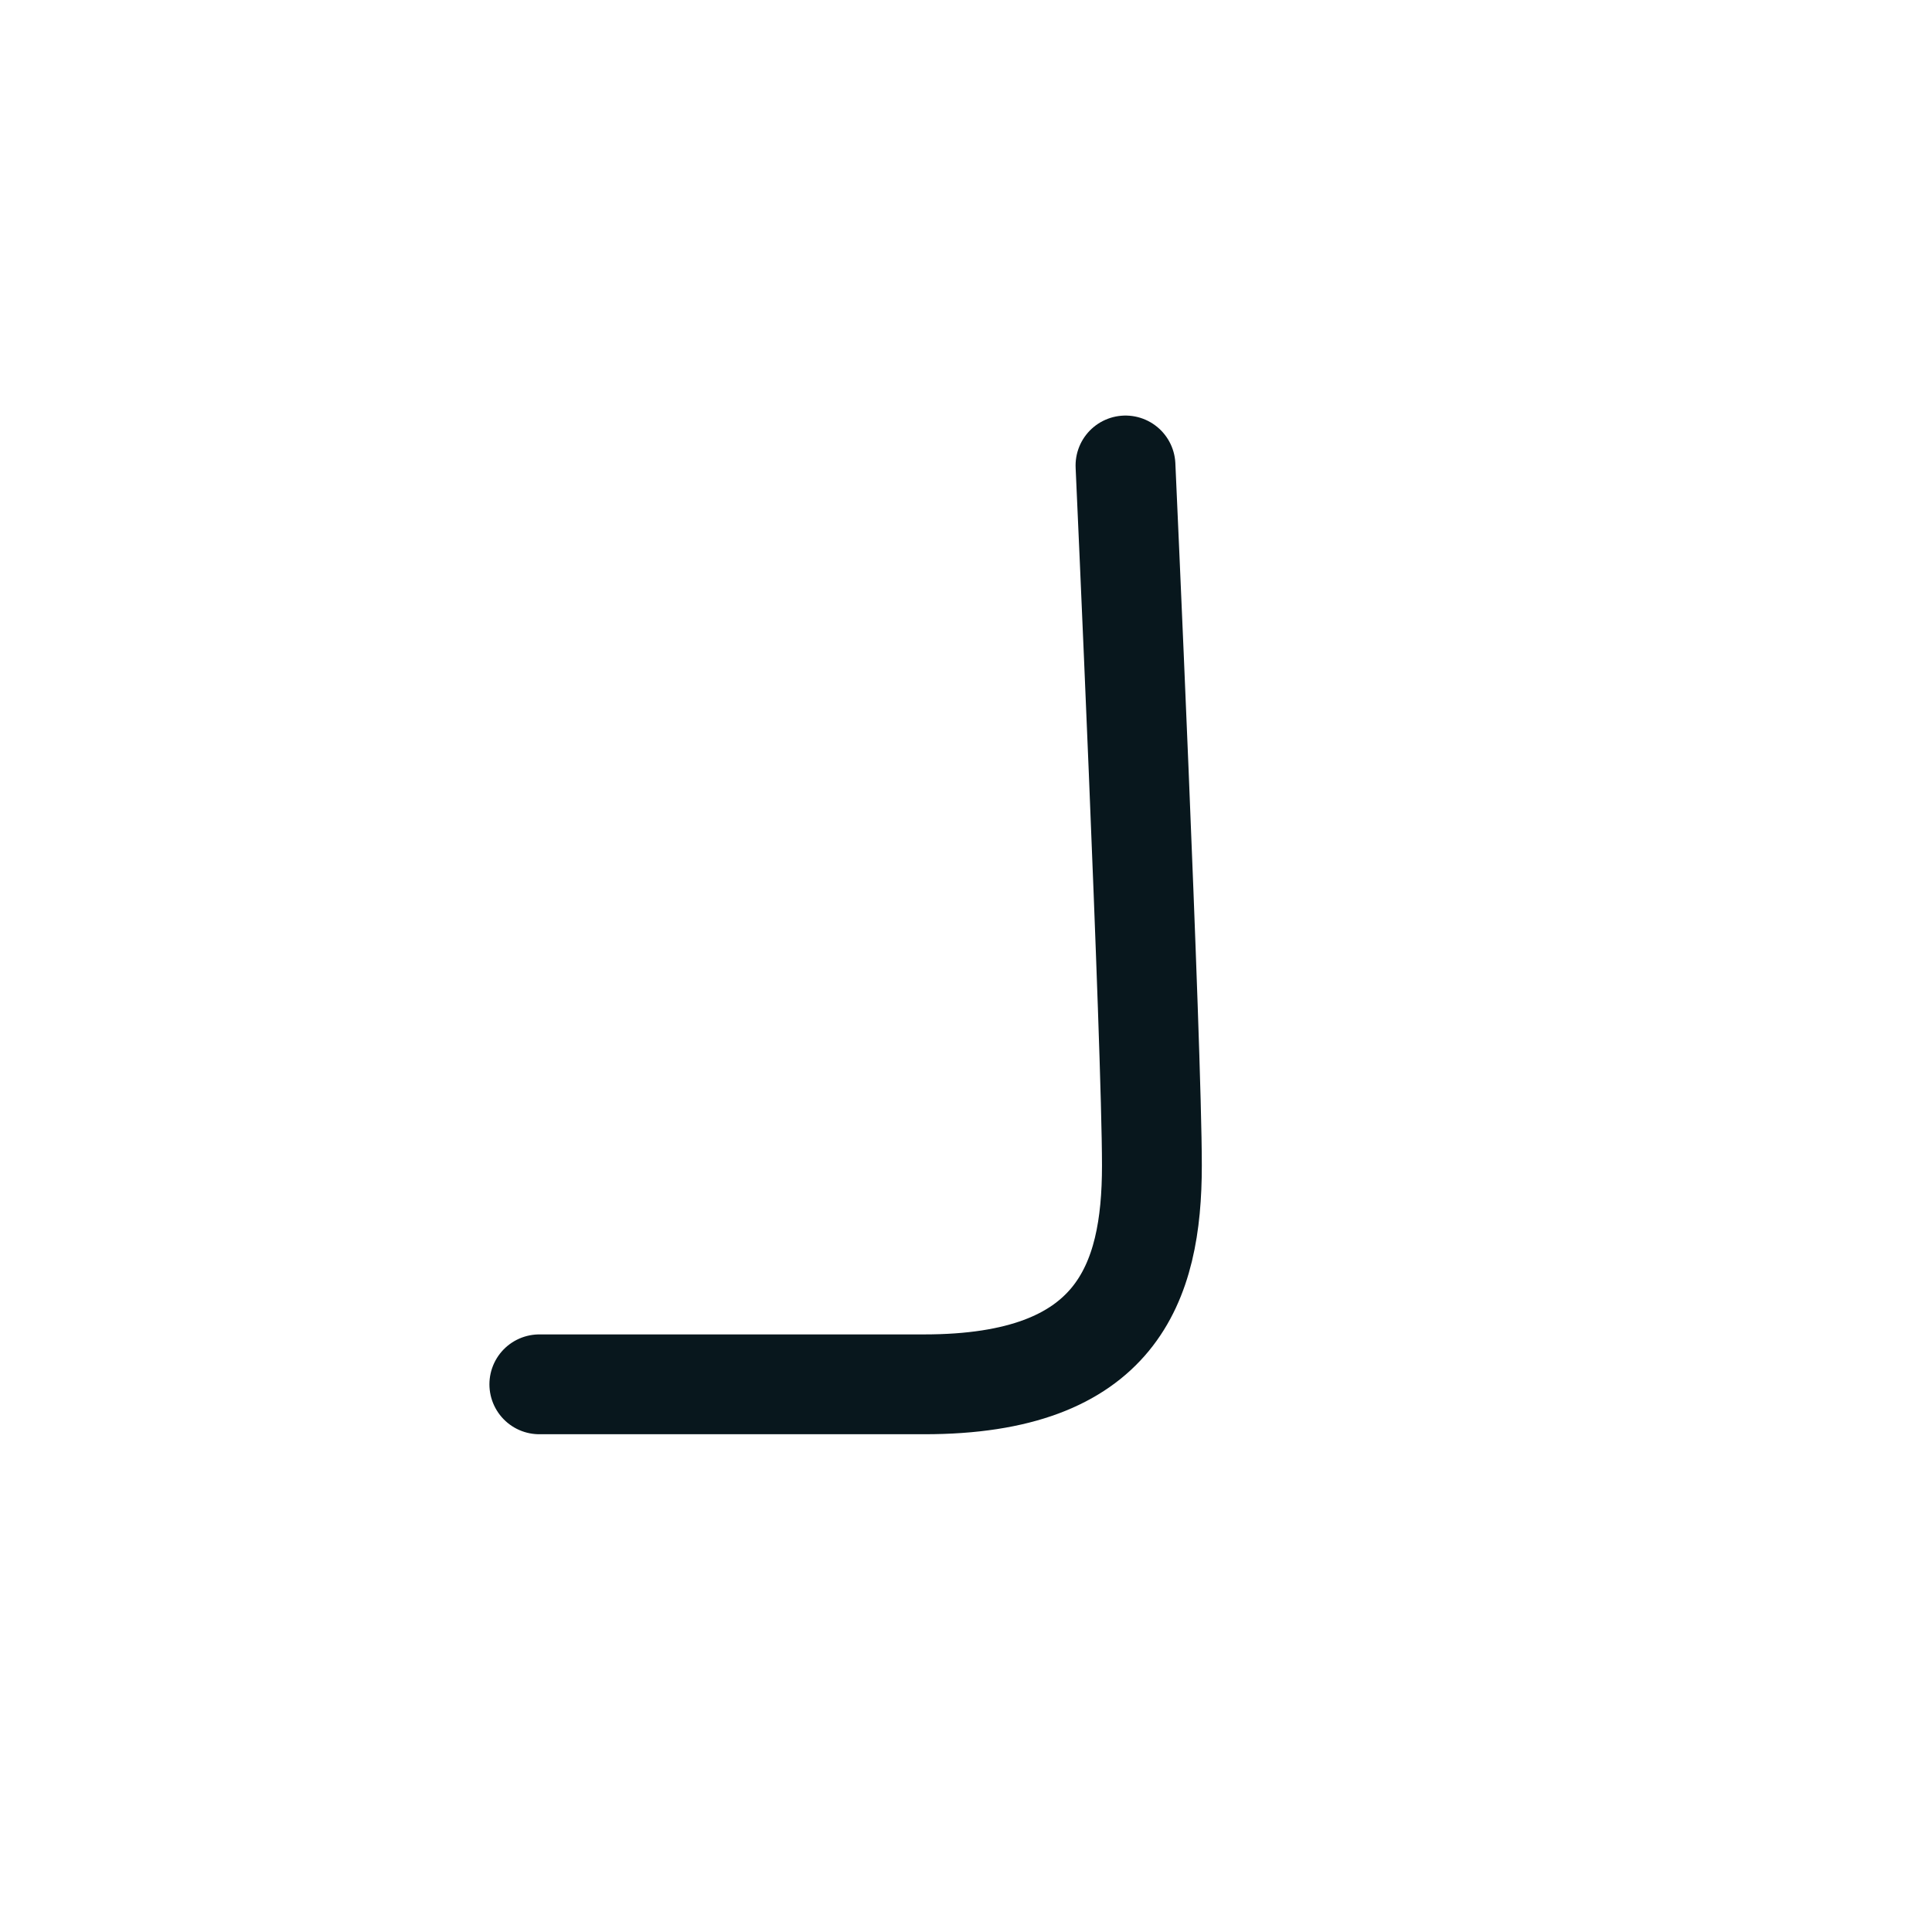
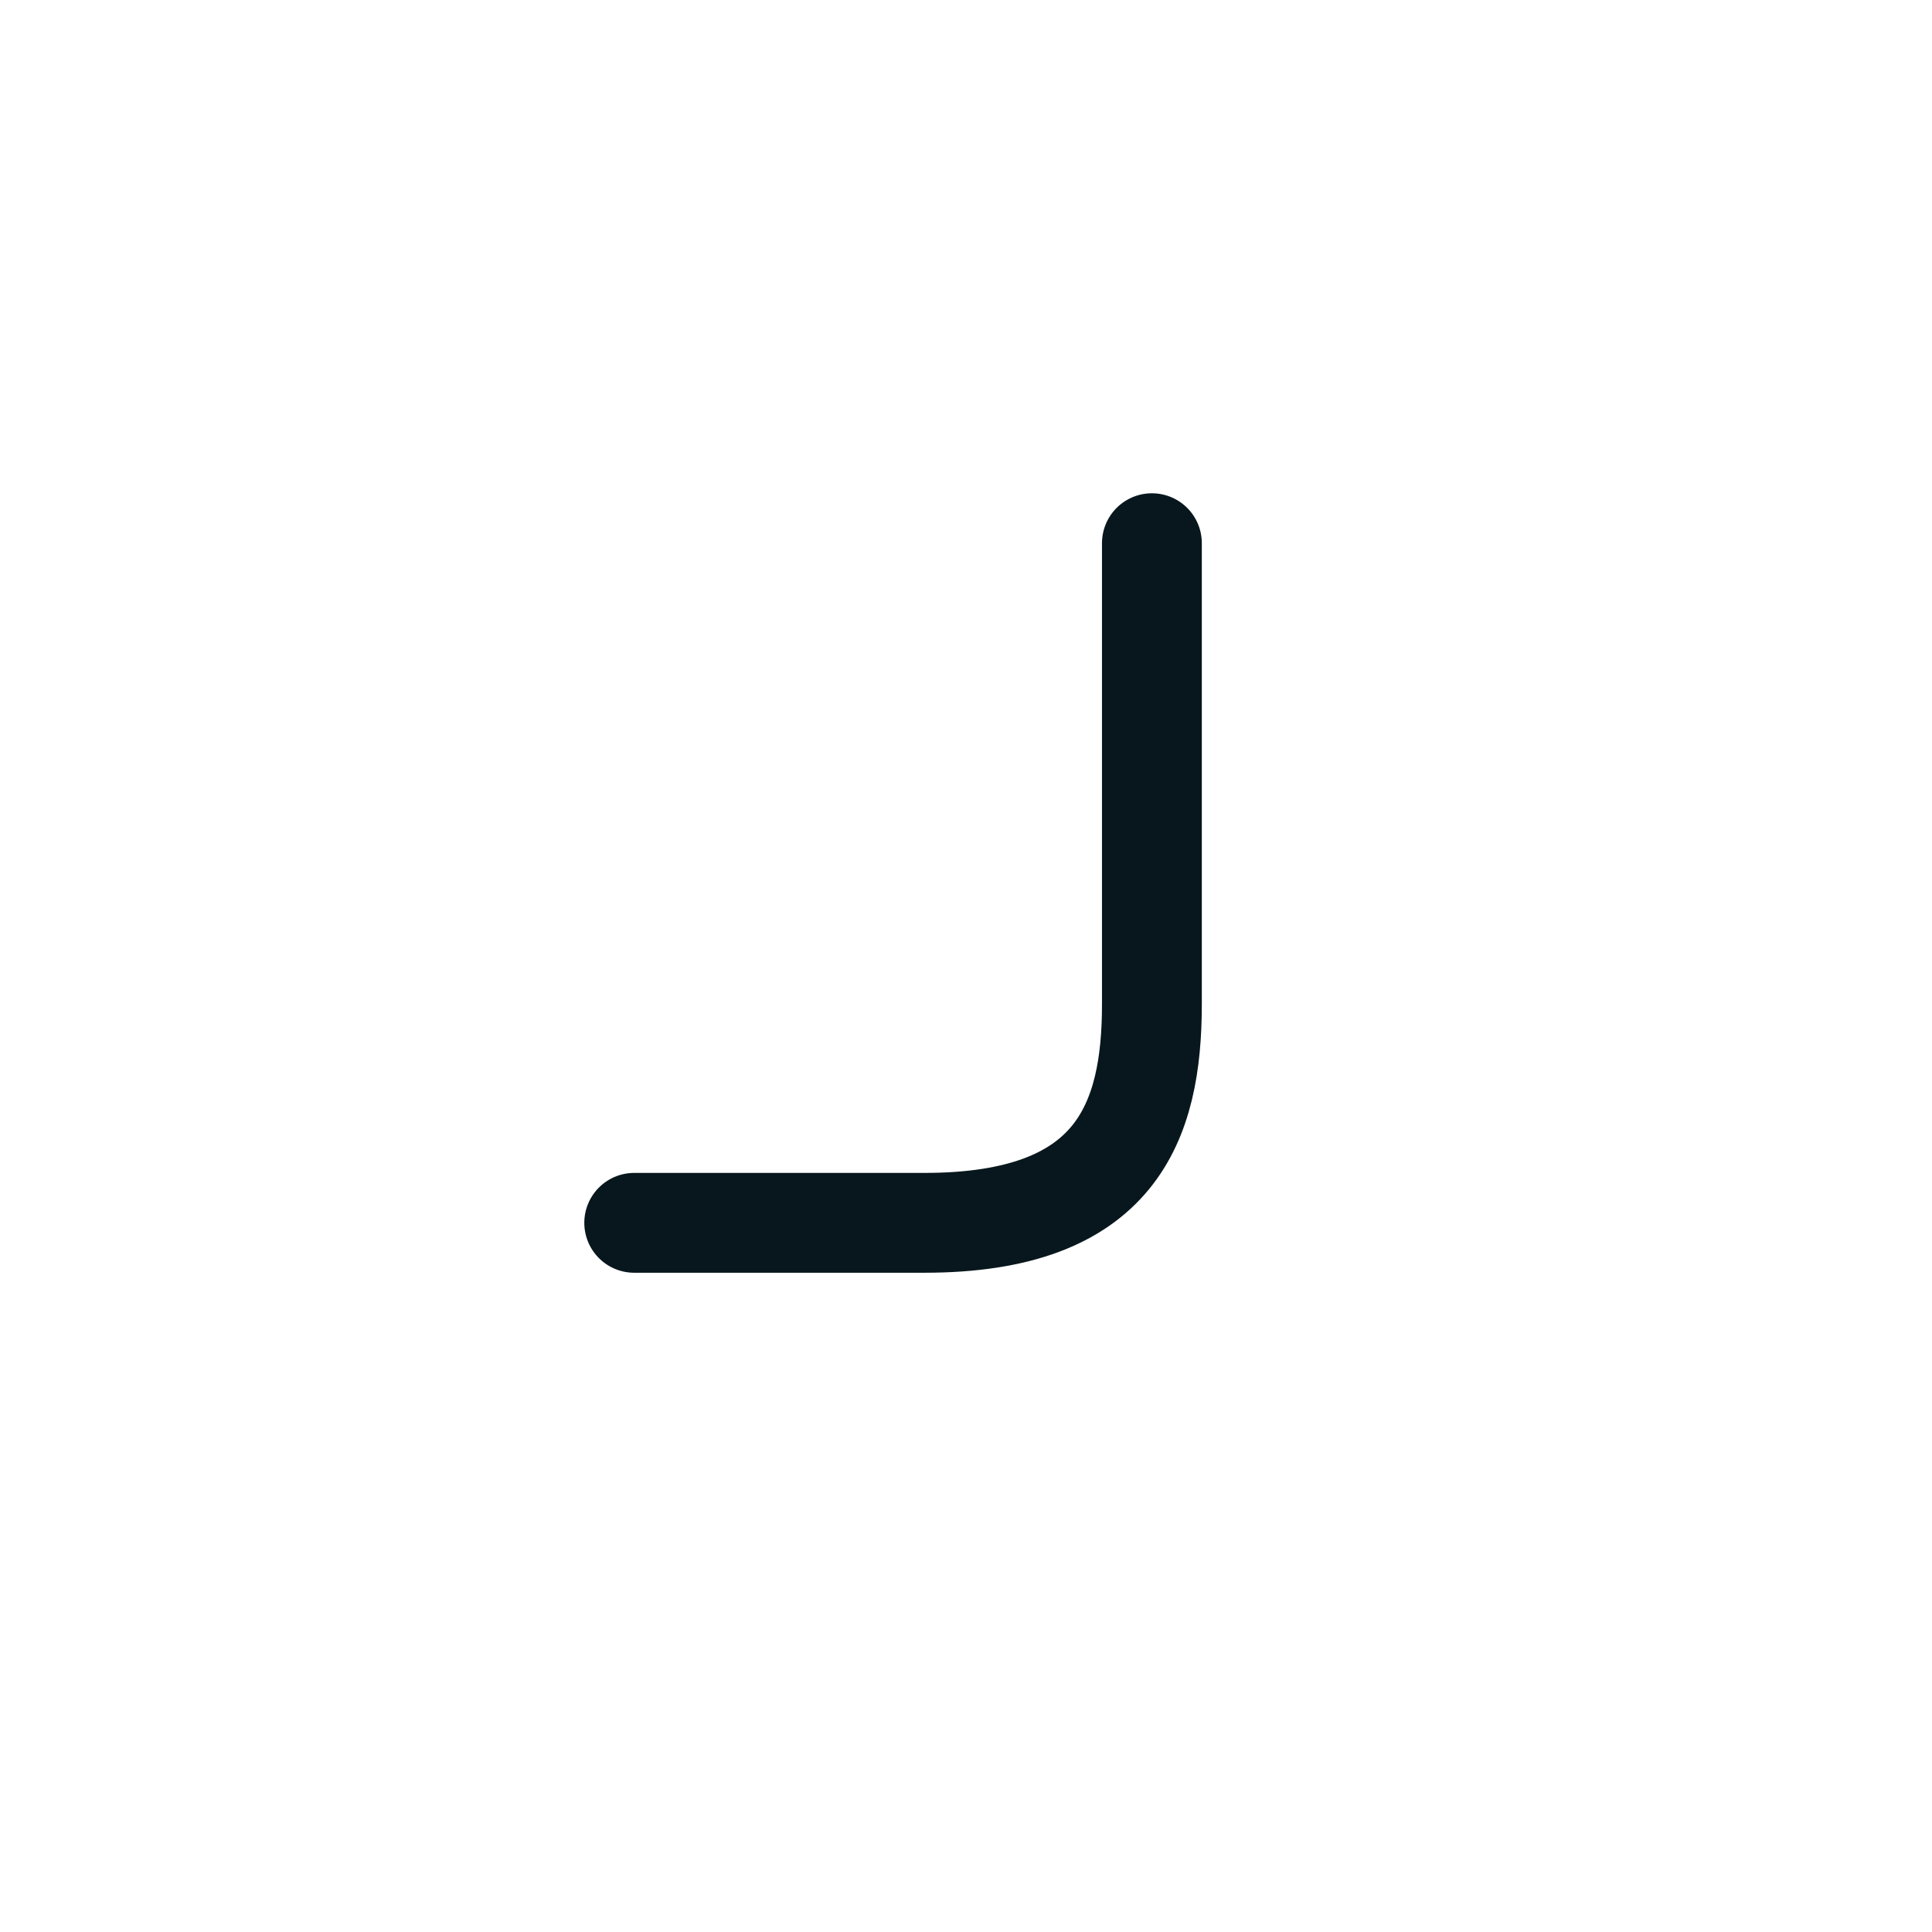
<svg xmlns="http://www.w3.org/2000/svg" width="329" height="329" viewBox="0 0 329 329" fill="none">
  <g id="lam_init">
    <g id="Group 70">
-       <path id="1-base" d="M191.66 79.266C191.66 79.266 196.157 178.364 196.157 198.481C196.157 218.599 190.17 235.736 157.412 235.736H91.843" stroke="#08171D" stroke-width="17" stroke-linecap="round" stroke-linejoin="round" />
+       <path id="1-base" d="M196.157 92.5C196.157 92.5 196.157 150.863 196.157 170.98C196.157 191.098 190.17 208.235 157.412 208.235H108" stroke="#08171D" stroke-width="17" stroke-linecap="round" stroke-linejoin="round" />
    </g>
  </g>
</svg>
